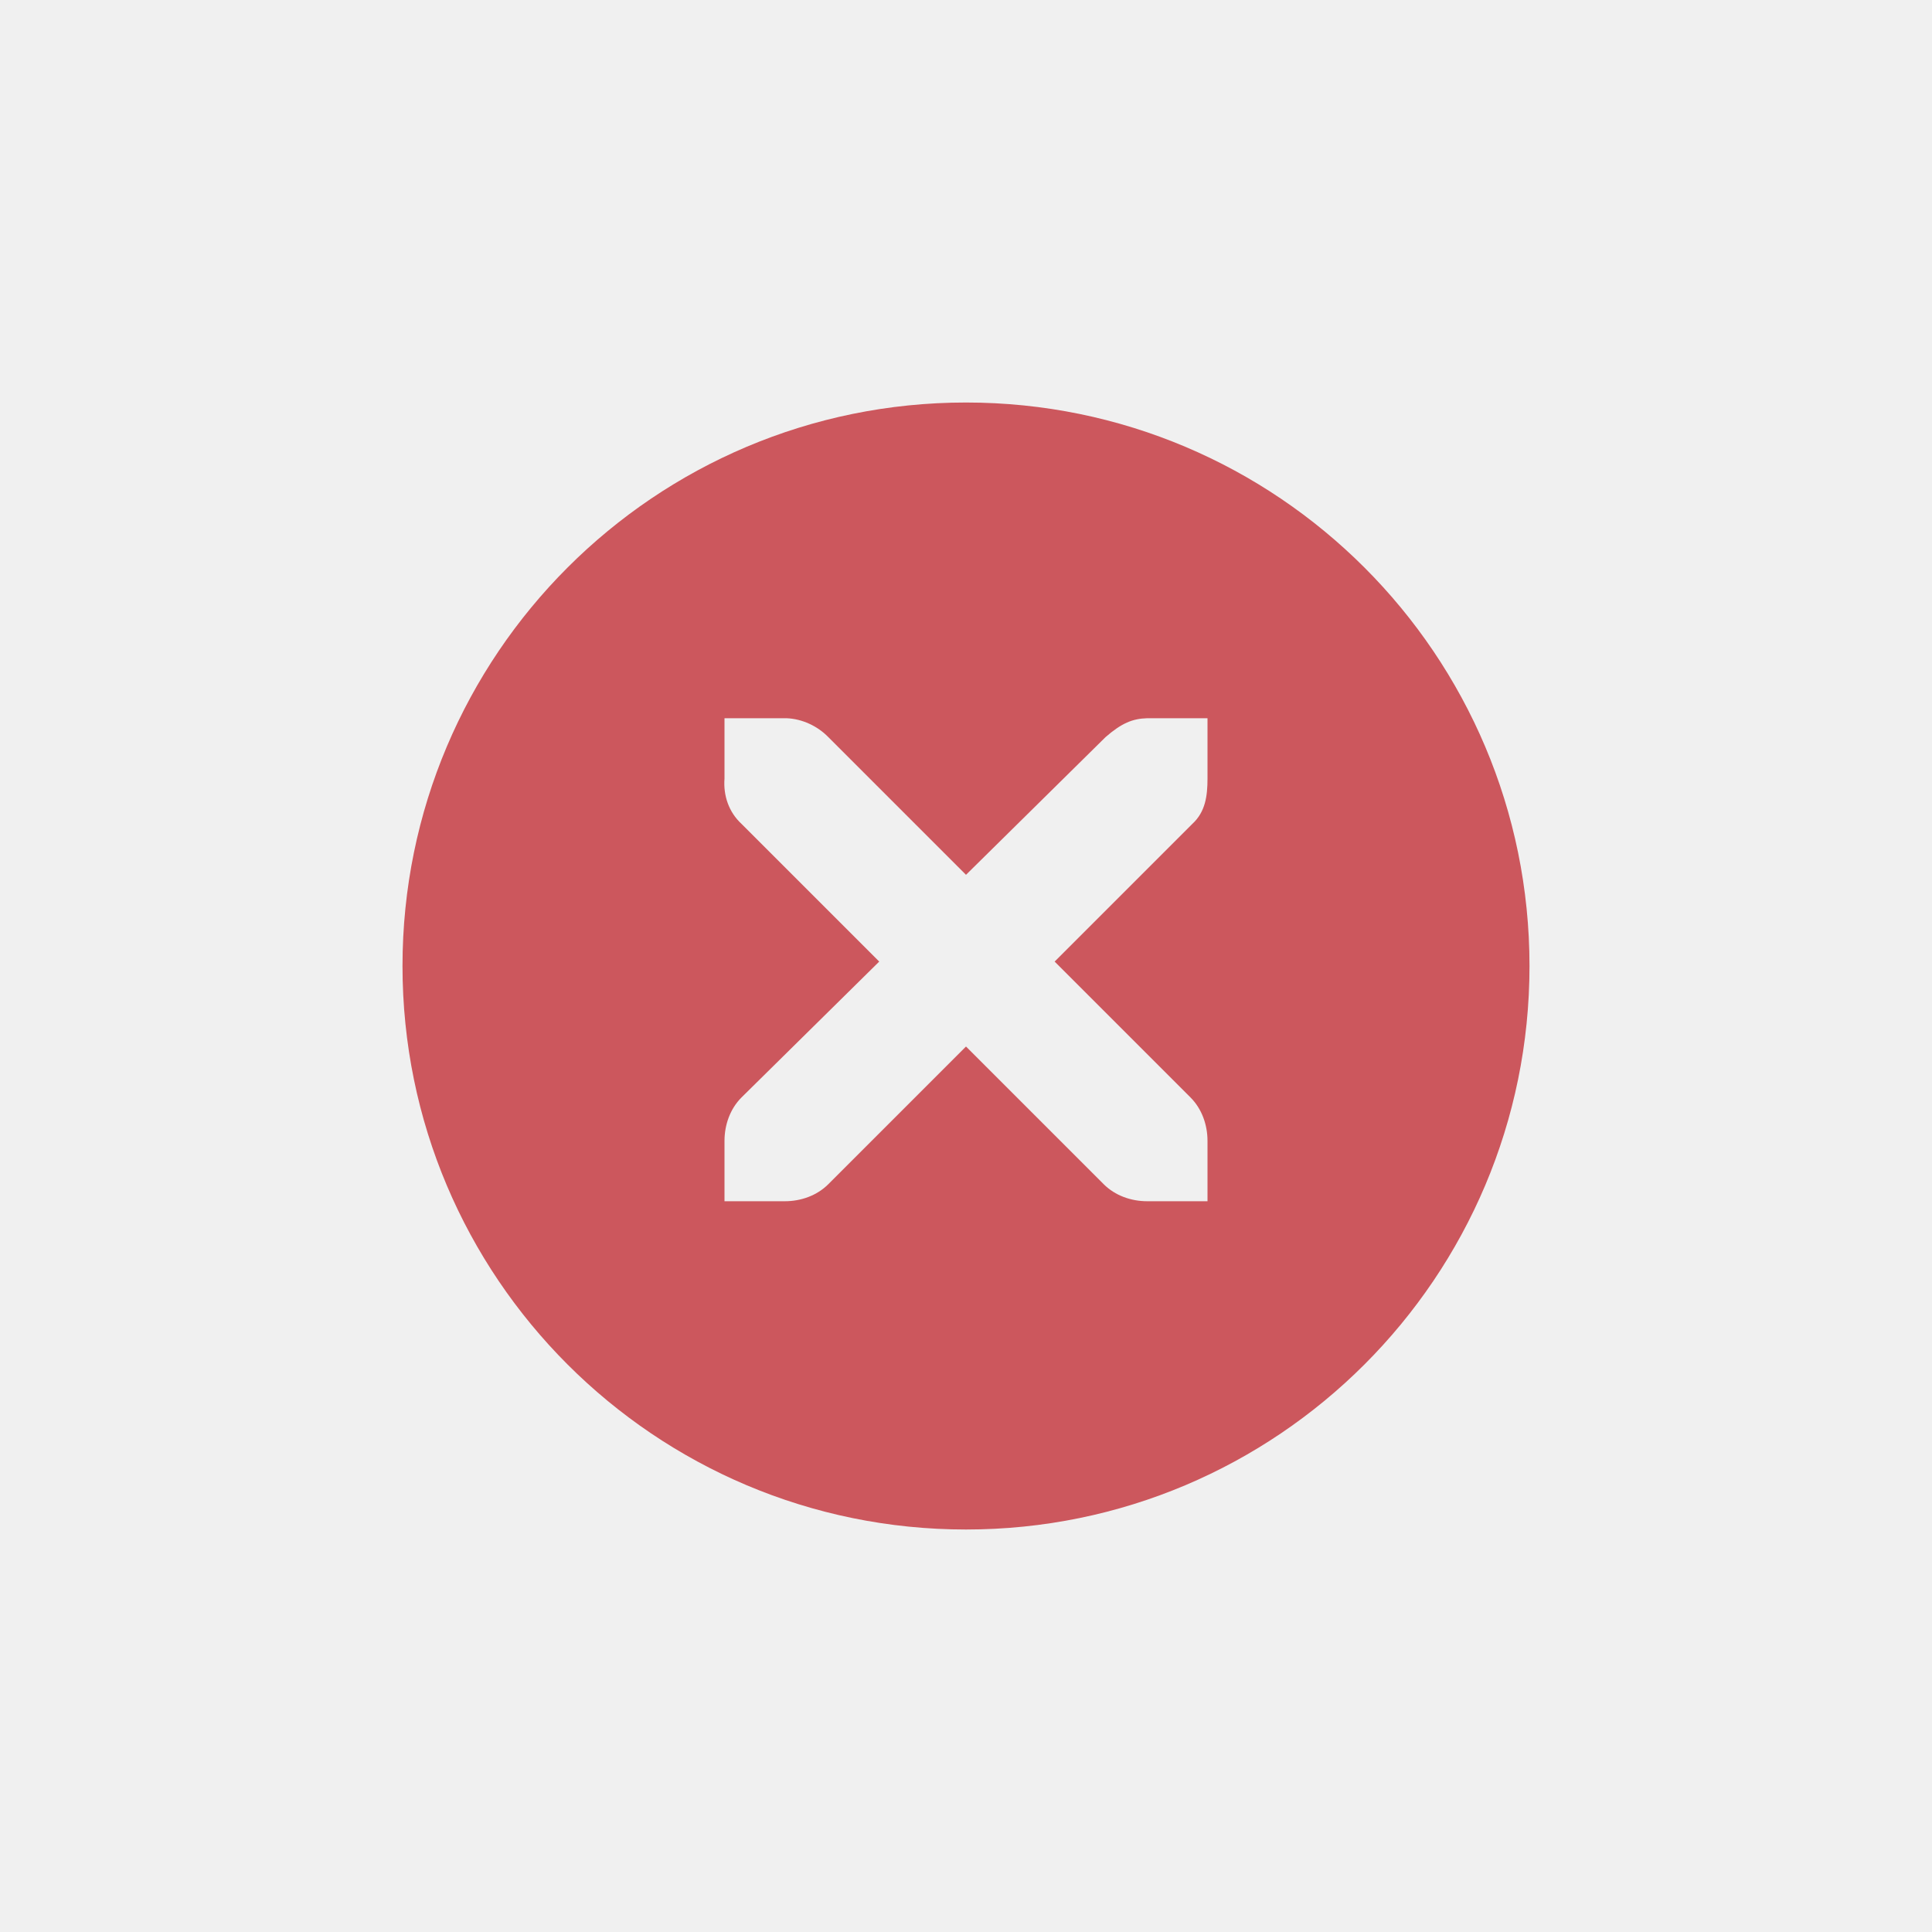
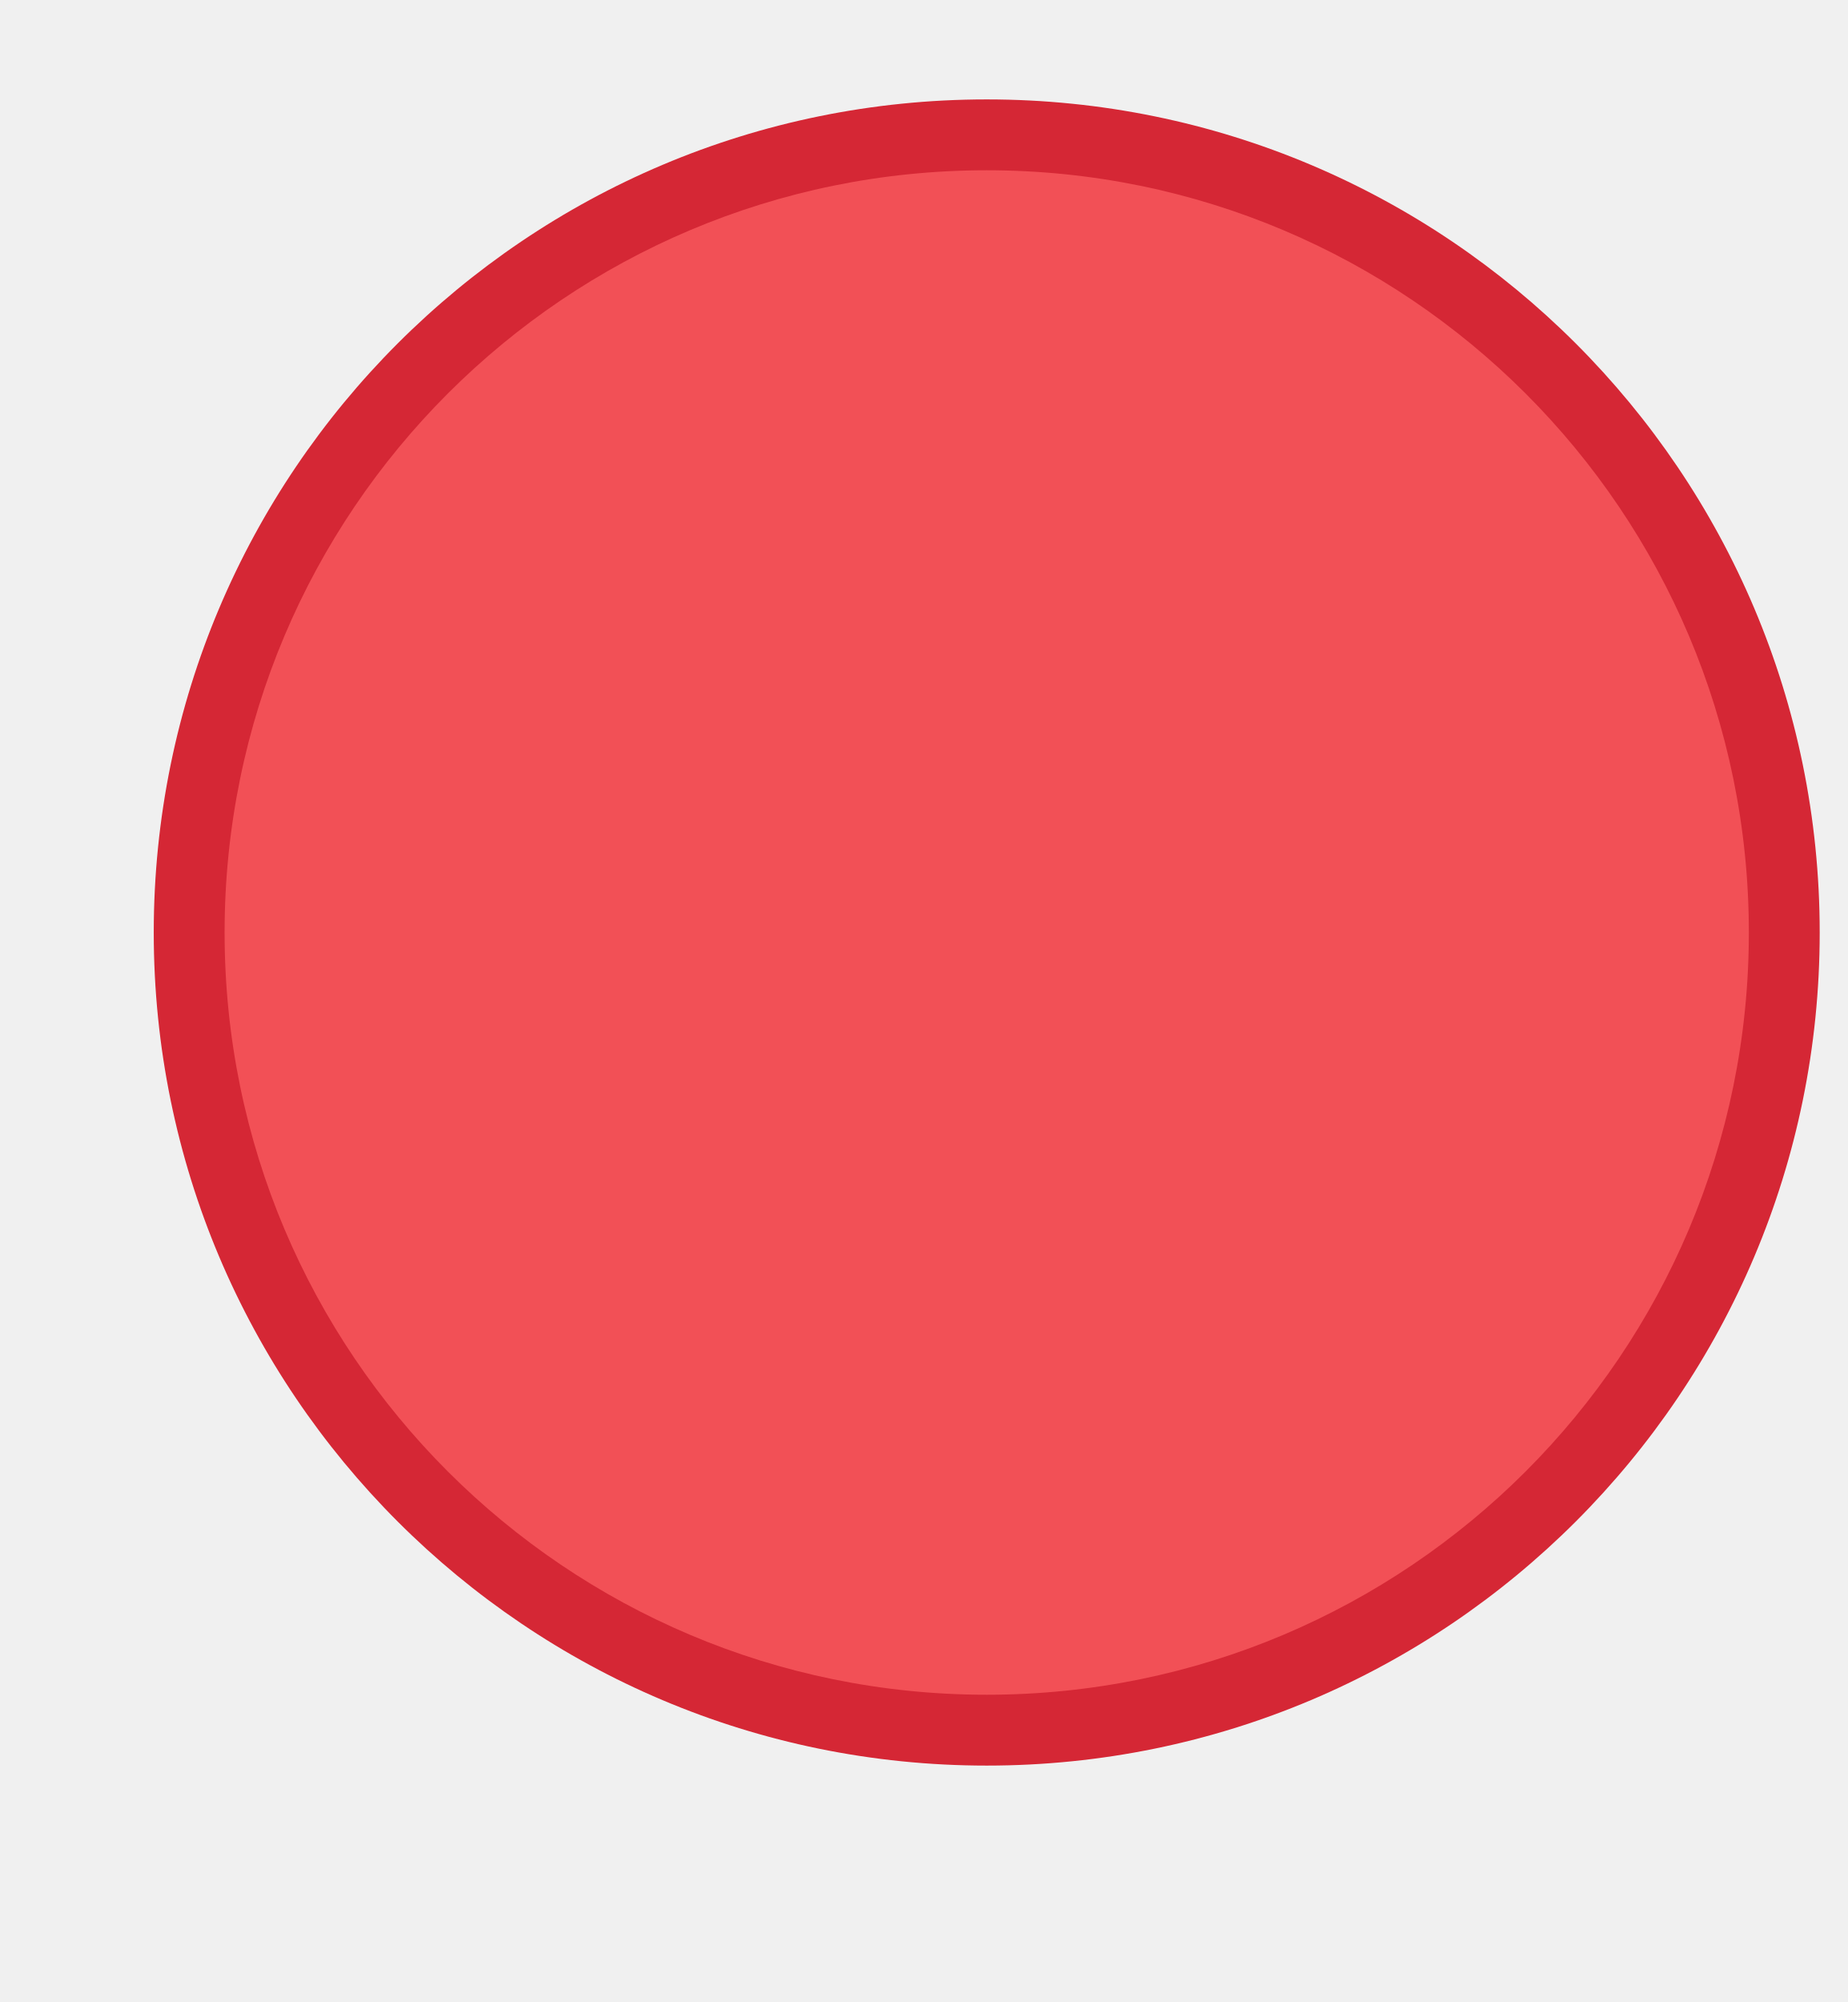
- <svg xmlns="http://www.w3.org/2000/svg" width="24" height="24" id="svg4306" version="1.1" style="enable-background:new">
-   <defs id="defs4308">
-     <linearGradient id="linearGradient3770">
-       <stop style="stop-color:#000000;stop-opacity:0.628;" offset="0" id="stop3772" />
-       <stop style="stop-color:#000000;stop-opacity:0.498;" offset="1" id="stop3774" />
-     </linearGradient>
-     <linearGradient id="linearGradient4882">
-       <stop style="stop-color:#ffffff;stop-opacity:1;" offset="0" id="stop4884" />
-       <stop style="stop-color:#ffffff;stop-opacity:0;" offset="1" id="stop4886" />
-     </linearGradient>
-     <linearGradient id="linearGradient3784-6">
-       <stop style="stop-color:#ffffff;stop-opacity:0.216;" offset="0" id="stop3786-4" />
-       <stop style="stop-color:#ffffff;stop-opacity:0;" offset="1" id="stop3788-6" />
-     </linearGradient>
-     <linearGradient id="linearGradient4892">
-       <stop id="stop4894" offset="0" style="stop-color:#2f3a42;stop-opacity:1;" />
-       <stop id="stop4896" offset="1" style="stop-color:#1d242a;stop-opacity:1;" />
-     </linearGradient>
-     <linearGradient id="linearGradient4882-4">
-       <stop id="stop4884-9" offset="0" style="stop-color:#728495;stop-opacity:1;" />
-       <stop id="stop4886-9" offset="1" style="stop-color:#617c95;stop-opacity:0;" />
-     </linearGradient>
-   </defs>
-   <g id="layer1" transform="translate(0,-1028.362)">
-     <g style="display:inline" id="titlebutton-close-dark" transform="translate(-641,1218)">
-       <g id="g4927-9-2-8" style="display:inline;opacity:1" transform="translate(-678,-432.6378)">
-         <g transform="translate(-103,0)" style="display:inline;opacity:1" id="g4490-6-5-2-5-3">
-           <g id="g4092-0-2-21-0-9-7" style="display:inline" transform="translate(58,0)">
-             <path style="fill:#cc575d;fill-opacity:1;stroke:none;stroke-width:0;stroke-linecap:butt;stroke-linejoin:miter;stroke-miterlimit:4;stroke-dasharray:none;stroke-dashoffset:0;stroke-opacity:1" d="m 414,58 a 7,7 0 0 0 -7,7 7,7 0 0 0 7,7 7,7 0 0 0 7,-7 7,7 0 0 0 -7,-7 z m -3,3.922 0.75,0 c 0.008,-9e-5 0.016,-3.45e-4 0.023,0 0.191,0.008 0.382,0.096 0.516,0.234 L 414,63.867 415.734,62.156 c 0.199,-0.173 0.335,-0.229 0.516,-0.234 l 0.75,0 0,0.75 c 0,0.215 -0.026,0.413 -0.188,0.562 l -1.711,1.711 1.688,1.688 C 416.93,66.774 417,66.973 417,67.172 l 0,0.75 -0.75,0 c -0.199,-8e-6 -0.398,-0.07 -0.539,-0.211 L 414,66 l -1.711,1.711 c -0.141,0.141 -0.34,0.211 -0.539,0.211 l -0.75,0 0,-0.75 c 0,-0.199 0.07,-0.398 0.211,-0.539 l 1.711,-1.688 -1.711,-1.711 C 411.053,63.088 410.984,62.882 411,62.672 l 0,-0.75 z" transform="translate(962,190)" id="path4068-7-5-9-6-5-8" />
-           </g>
-         </g>
-         <g id="g4778-2-68-8-7" transform="translate(1323,246.8672)" style="fill:#ffffff;fill-opacity:1">
-           <g style="display:inline;fill:#ffffff;fill-opacity:1" id="layer9-9-4-4-1-1" transform="translate(-60,-518)" />
-           <g id="layer10-2-1-8-0-4" transform="translate(-60,-518)" style="fill:#ffffff;fill-opacity:1" />
-           <g id="layer11-16-4-9-6-9" transform="translate(-60,-518)" style="fill:#ffffff;fill-opacity:1" />
-           <g transform="matrix(0.75,0,0,0.75,2,2.054688)" id="g2996-76-5-96-3" style="fill:#ffffff;fill-opacity:1">
-             <g transform="translate(-60,-518)" id="layer12-4-5-7-9-4" style="fill:#ffffff;fill-opacity:1">
-               <g transform="translate(19,-242)" id="layer4-4-1-9-5-6-3" style="display:inline;fill:#ffffff;fill-opacity:1" />
-             </g>
-           </g>
-           <g id="layer13-2-6-11-3-1" transform="translate(-60,-518)" style="fill:#ffffff;fill-opacity:1" />
-           <g id="layer14-4-0-33-2-4" transform="translate(-60,-518)" style="fill:#ffffff;fill-opacity:1" />
-           <g id="layer15-7-3-0-6-6" transform="translate(-60,-518)" style="fill:#ffffff;fill-opacity:1" />
-         </g>
+ <svg xmlns="http://www.w3.org/2000/svg" width="12" height="13" id="svg2" version="1.1">
+   <defs id="defs4" />
+   <g id="layer1" transform="translate(-671.1429,-651.5765)">
+     <g transform="matrix(0.1265625,0,0,-0.1265625,672.0709,663.0964)" id="g4090">
+       <g transform="scale(0.1,0.1)" id="g4092">
+         <path id="path4094" style="fill:#d52735;fill-opacity:1;fill-rule:evenodd;stroke:none" d="m 433,4.348 c 236.059,0 427.426,191.367 427.426,427.429 0,236.063 -191.367,427.43 -427.426,427.43 C 196.934,859.207 5.566,667.84 5.566,431.777 5.566,195.715 196.934,4.348 433,4.348" />
+         <path id="path4096" style="fill:#f25056;fill-opacity:1;fill-rule:evenodd;stroke:none" d="m 433,40.699 c 215.98,0 391.07,175.094 391.07,391.078 C 824.07,647.762 648.98,822.852 433,822.852 217.012,822.852 41.922,647.762 41.922,431.777 41.922,215.793 217.012,40.699 433,40.699" />
      </g>
-       <rect y="-185.638" x="645" height="16" width="16" id="rect17883-39-99-8" style="display:inline;opacity:1;fill:none;fill-opacity:1;stroke:none;stroke-width:1;stroke-linecap:butt;stroke-linejoin:miter;stroke-miterlimit:4;stroke-dasharray:none;stroke-dashoffset:0;stroke-opacity:0" />
    </g>
  </g>
</svg>
